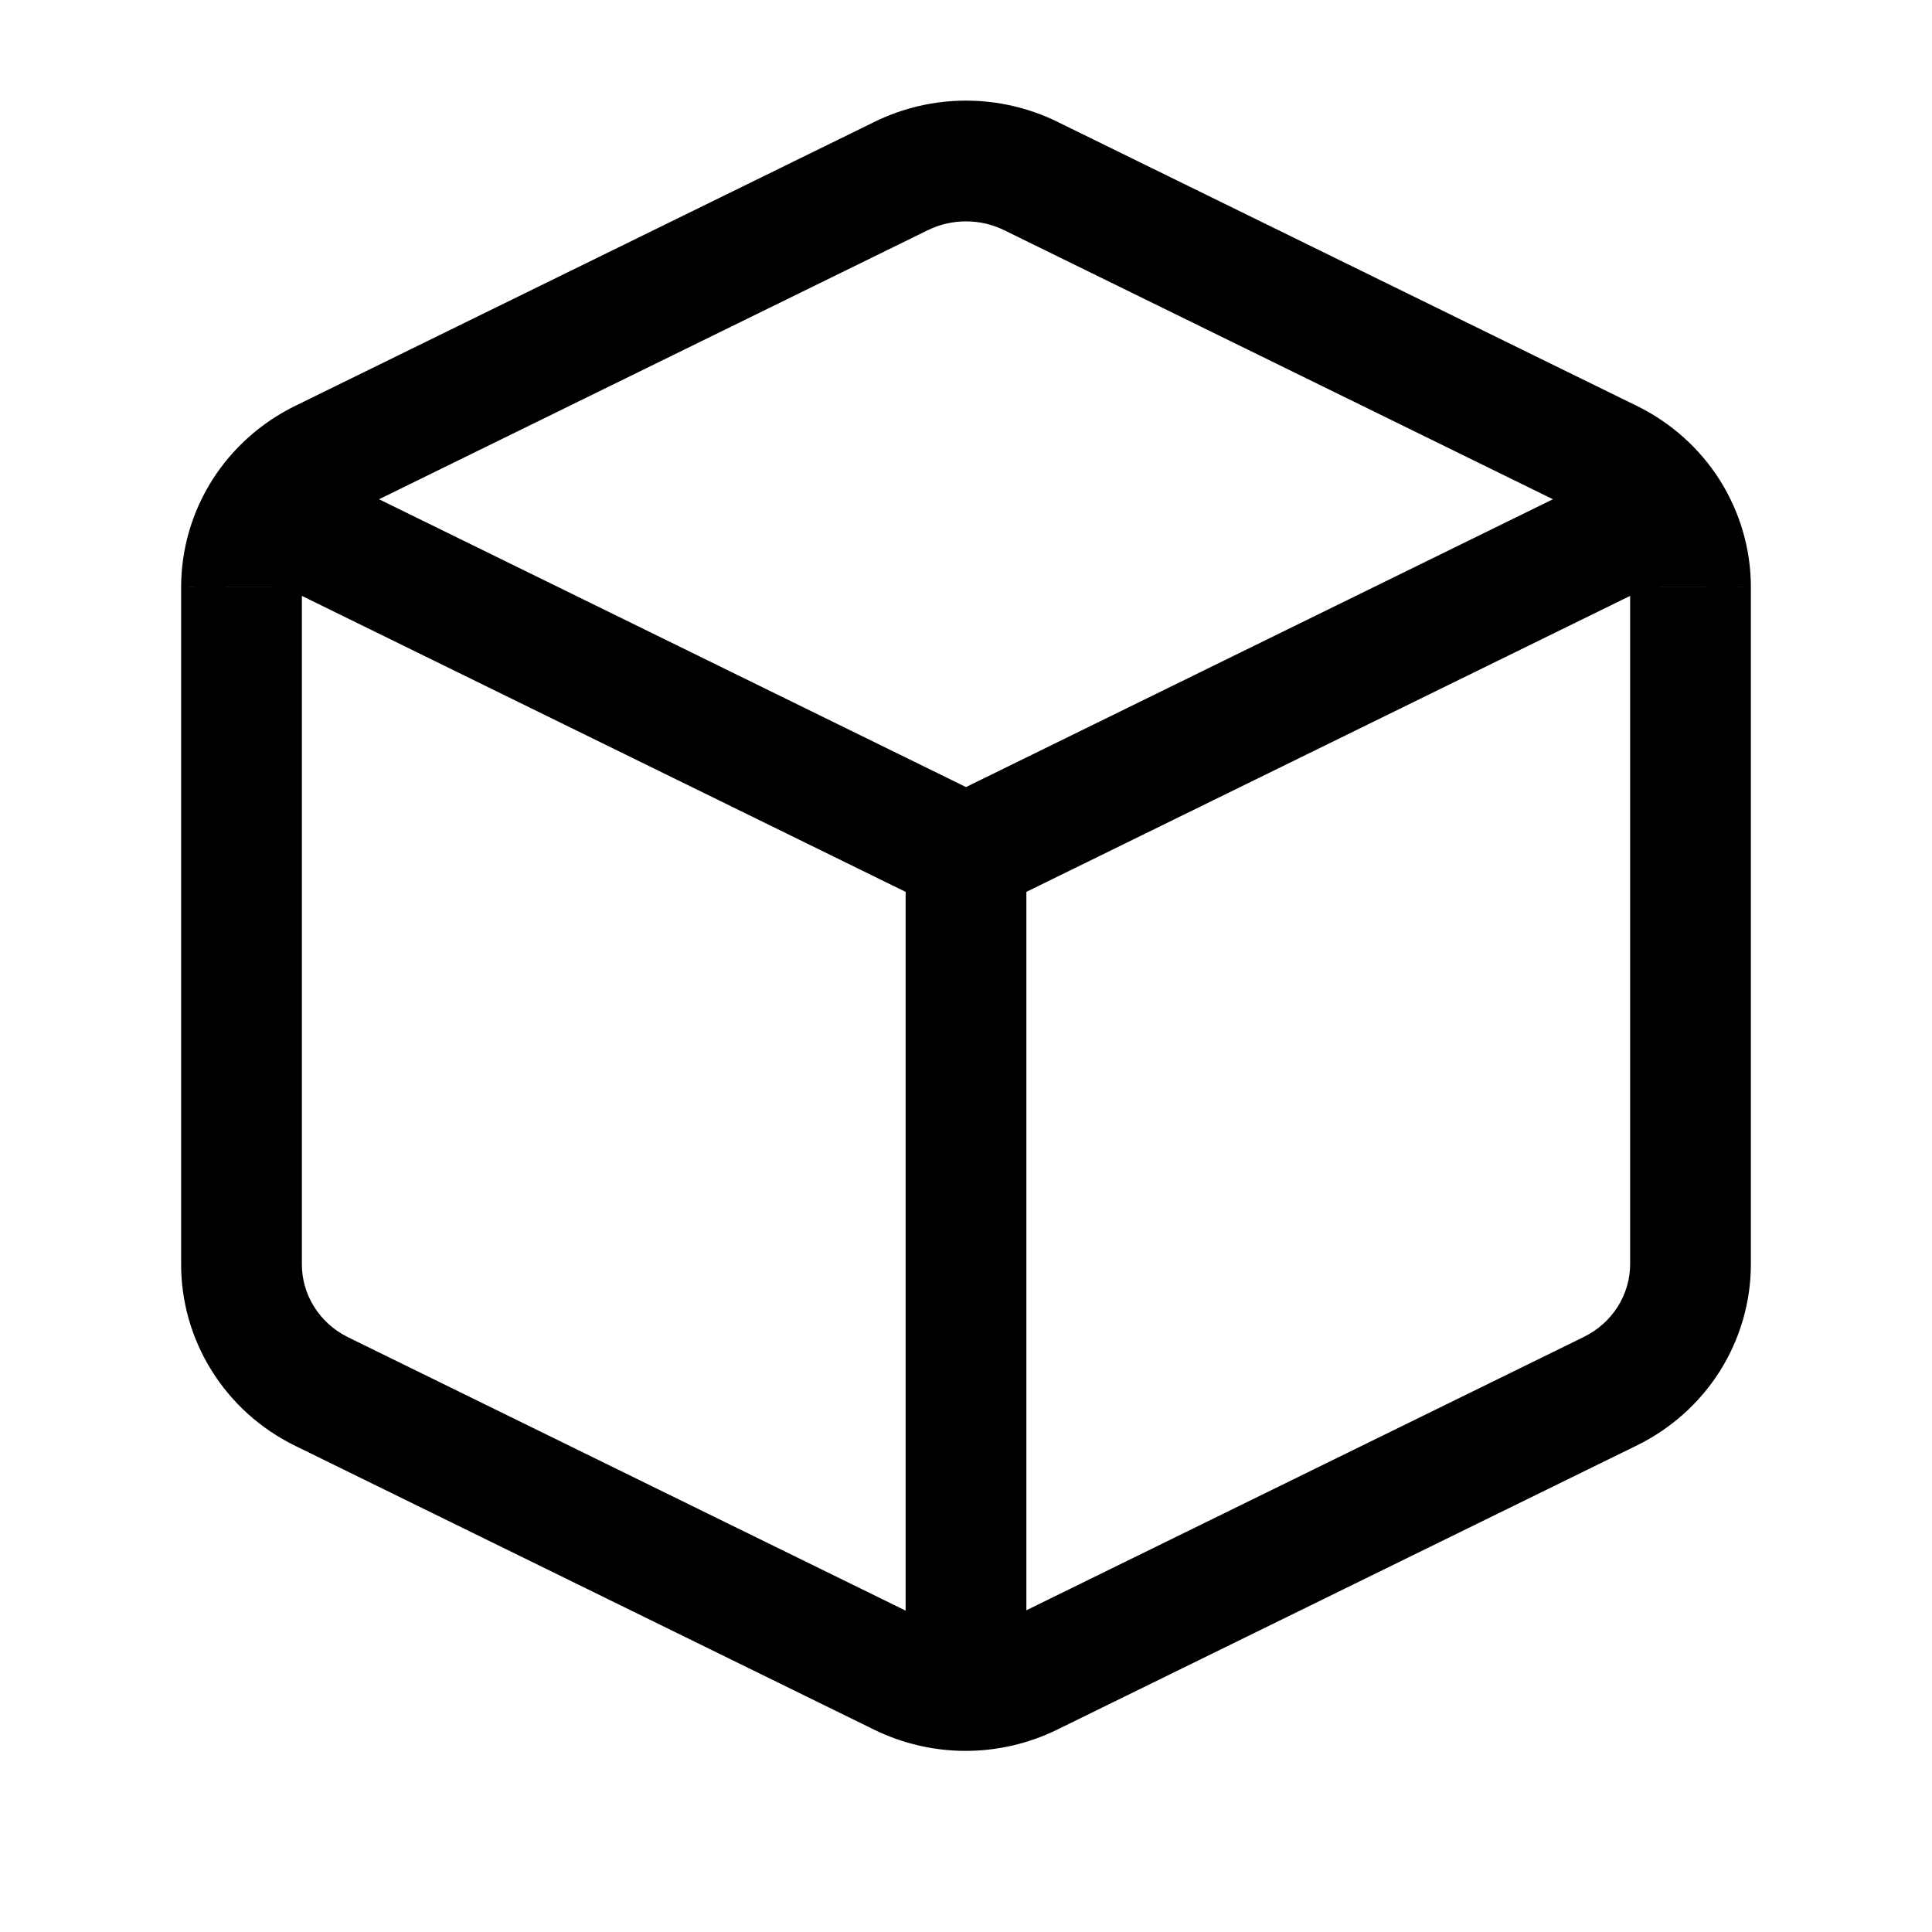
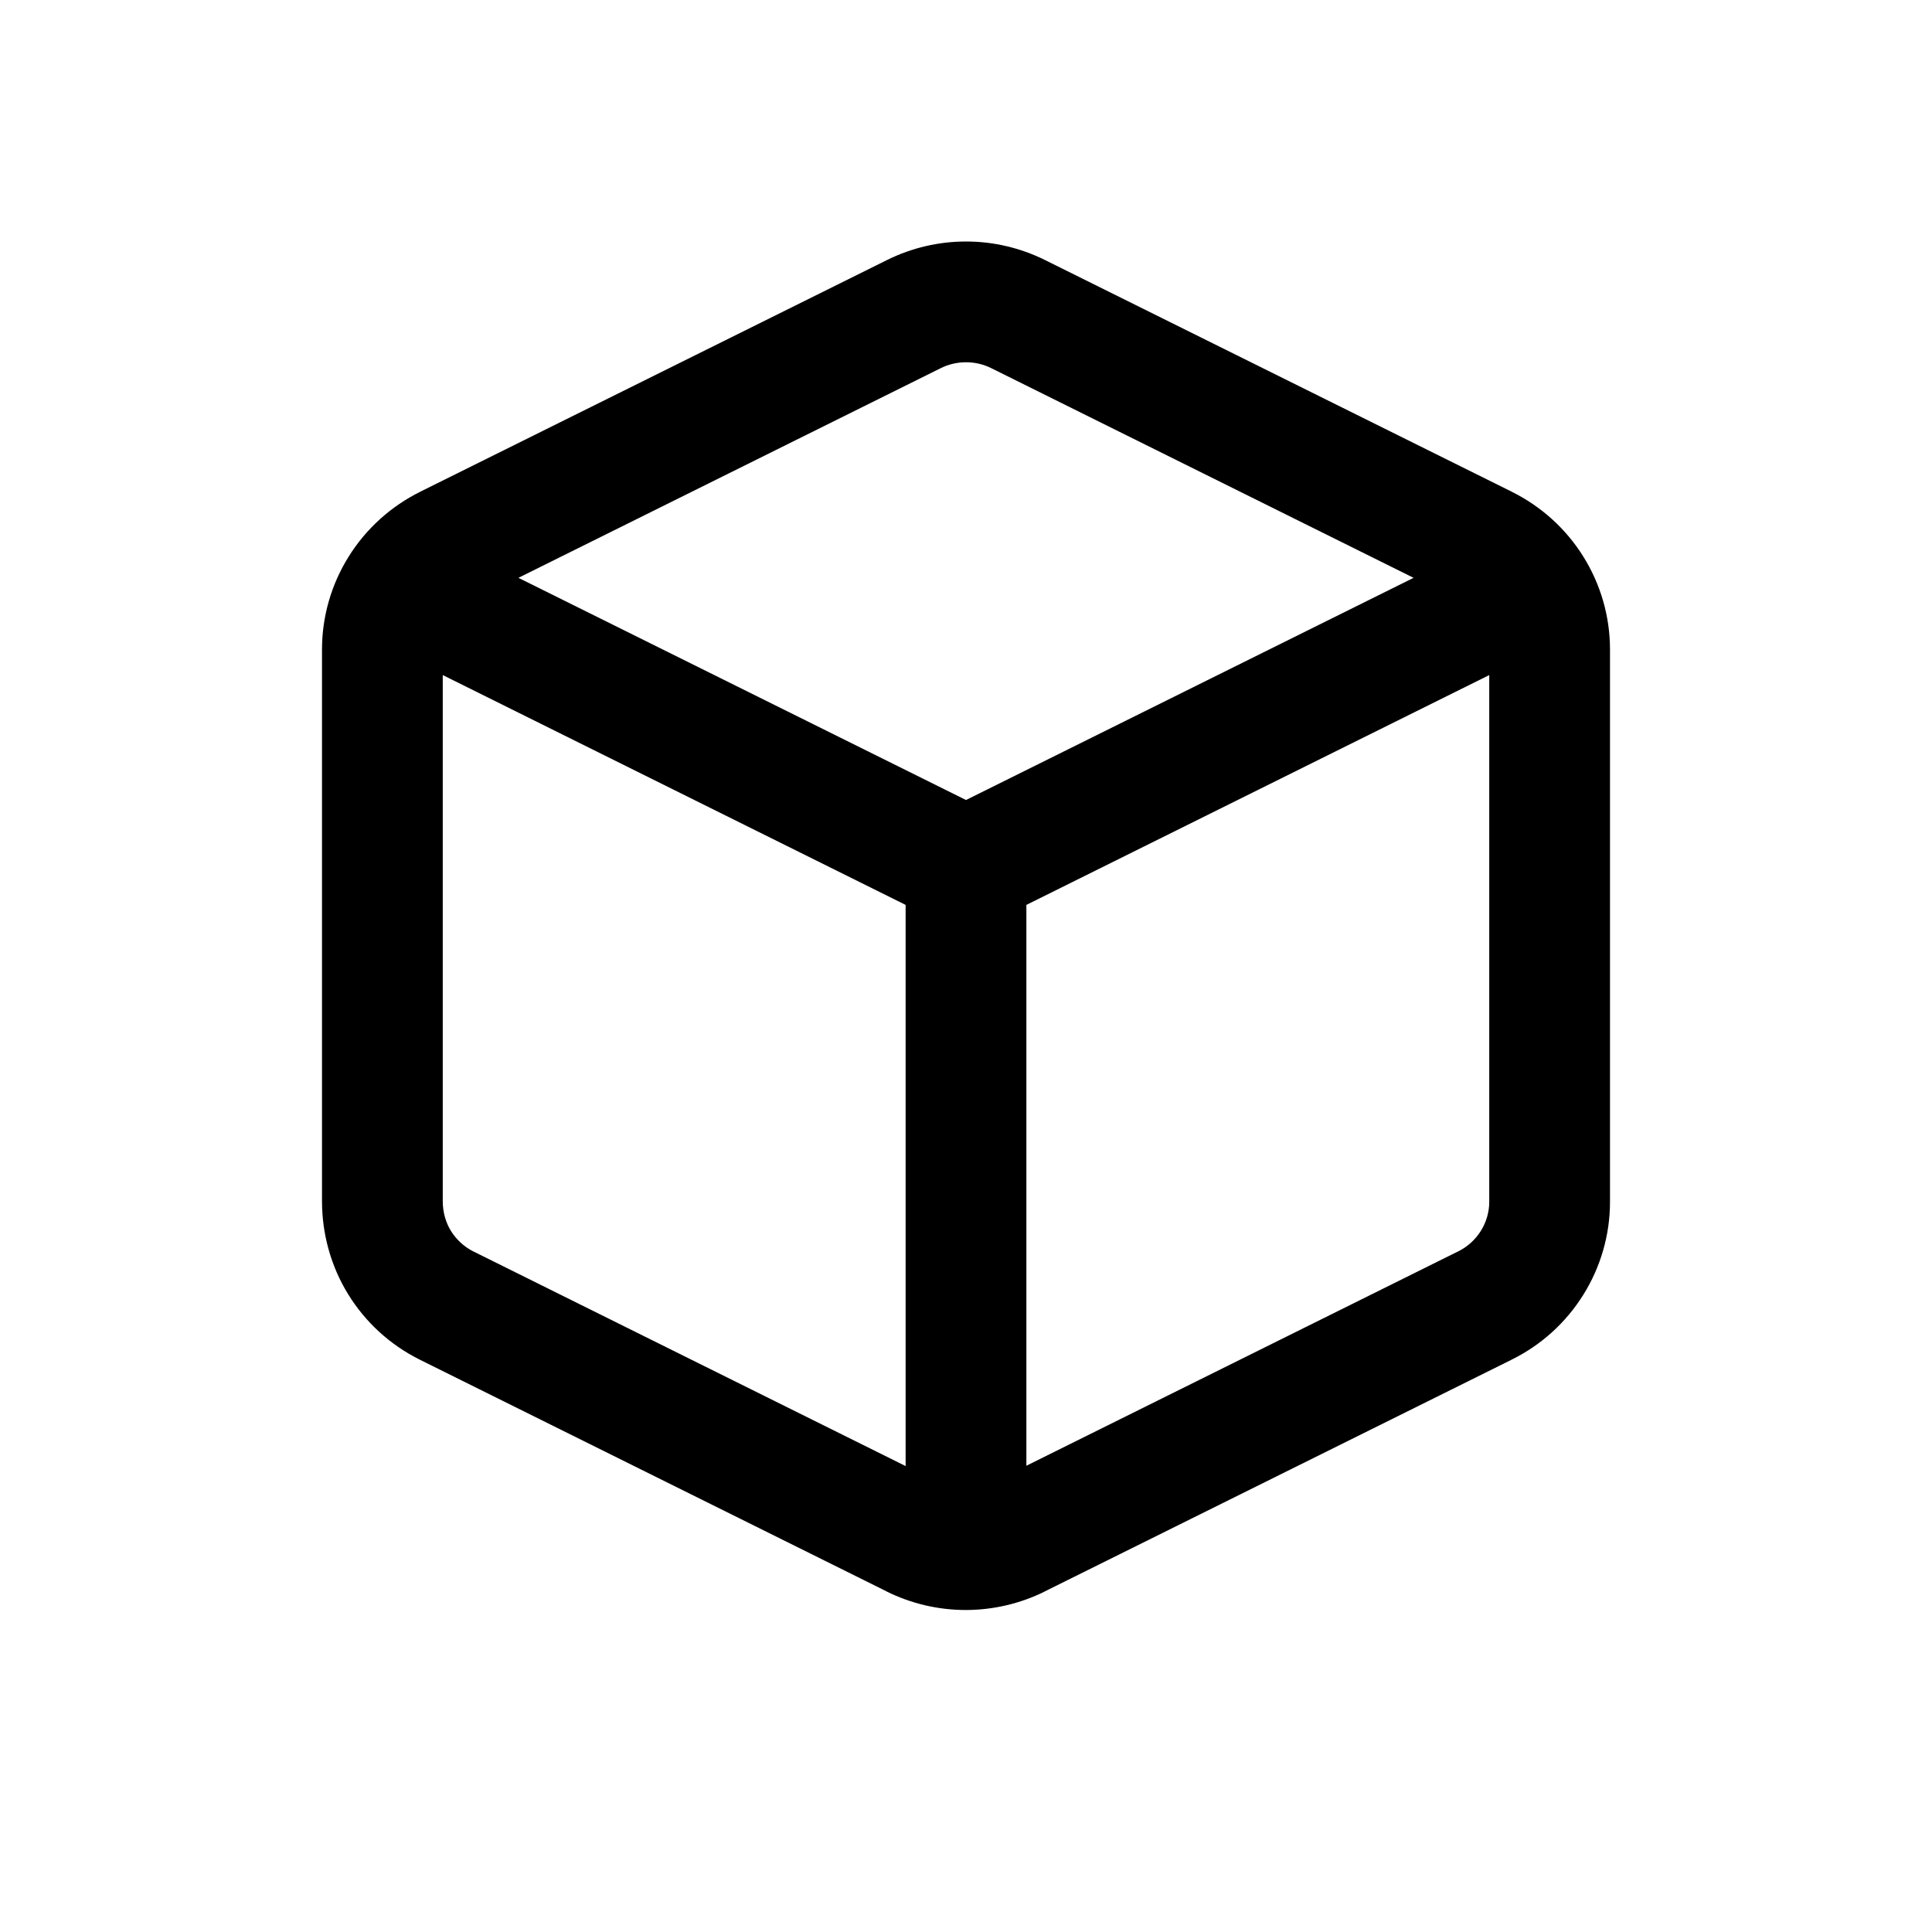
<svg xmlns="http://www.w3.org/2000/svg" width="24" height="24" viewBox="0 0 24 24" fill="none">
-   <path d="M12.801 2.184L13.131 1.511L13.13 1.51L12.801 2.184ZM20.001 5.714L19.671 6.388L19.672 6.389L20.001 5.714ZM21 7.294L21.75 7.294L21.75 7.293L21 7.294ZM21 15.704L21.75 15.704V15.704H21ZM20.001 17.284L19.672 16.609L19.671 16.61L20.001 17.284ZM12.801 20.813L12.471 20.14L12.471 20.14L12.801 20.813ZM11.19 20.813L11.52 20.14L11.52 20.14L11.19 20.813ZM3.99 17.284L3.658 17.956L3.66 17.957L3.99 17.284ZM3 15.695L3.75 15.7V15.695H3ZM3 7.294L2.25 7.293V7.294H3ZM3.999 5.714L4.328 6.389L4.329 6.388L3.999 5.714ZM11.199 2.184L10.87 1.51L10.869 1.511L11.199 2.184ZM12 2V2.75V2ZM3.618 5.667C3.246 5.485 2.797 5.639 2.615 6.011C2.432 6.383 2.586 6.832 2.958 7.014L3.618 5.667ZM21.042 7.014C21.414 6.832 21.568 6.383 21.385 6.011C21.203 5.639 20.754 5.485 20.382 5.667L21.042 7.014ZM11.25 20.99C11.25 21.404 11.586 21.74 12 21.74C12.414 21.74 12.75 21.404 12.75 20.99H11.25ZM12.471 2.858L19.671 6.388L20.331 5.041L13.131 1.511L12.471 2.858ZM19.672 6.389C19.849 6.474 19.995 6.606 20.096 6.766L21.364 5.964C21.112 5.566 20.753 5.247 20.329 5.04L19.672 6.389ZM20.096 6.766C20.197 6.926 20.25 7.109 20.25 7.294L21.75 7.293C21.75 6.823 21.615 6.362 21.364 5.964L20.096 6.766ZM20.25 7.294V15.704H21.75V7.294H20.25ZM20.25 15.704C20.25 15.889 20.197 16.072 20.096 16.232L21.364 17.034C21.615 16.636 21.75 16.175 21.75 15.704L20.25 15.704ZM20.096 16.232C19.995 16.392 19.849 16.523 19.672 16.609L20.329 17.958C20.753 17.751 21.112 17.432 21.364 17.034L20.096 16.232ZM19.671 16.61L12.471 20.14L13.131 21.487L20.331 17.957L19.671 16.61ZM12.471 20.14C12.324 20.212 12.161 20.25 11.995 20.25V21.75C12.389 21.75 12.778 21.66 13.131 21.487L12.471 20.14ZM11.995 20.25C11.83 20.25 11.667 20.212 11.52 20.14L10.86 21.487C11.213 21.66 11.602 21.75 11.995 21.75V20.25ZM11.52 20.14L4.32 16.61L3.66 17.957L10.86 21.487L11.52 20.14ZM4.322 16.611C4.146 16.524 4.001 16.392 3.901 16.231L2.628 17.024C2.877 17.425 3.235 17.747 3.658 17.956L4.322 16.611ZM3.901 16.231C3.8 16.07 3.749 15.886 3.75 15.7L2.25 15.69C2.247 16.162 2.378 16.624 2.628 17.024L3.901 16.231ZM3.75 15.695V7.294H2.25V15.695H3.75ZM3.75 7.294C3.75 7.109 3.803 6.926 3.904 6.766L2.636 5.964C2.385 6.362 2.25 6.823 2.25 7.293L3.75 7.294ZM3.904 6.766C4.005 6.606 4.151 6.474 4.328 6.389L3.671 5.04C3.247 5.247 2.888 5.566 2.636 5.964L3.904 6.766ZM4.329 6.388L11.529 2.858L10.869 1.511L3.669 5.041L4.329 6.388ZM11.527 2.859C11.674 2.787 11.835 2.75 12 2.75V1.25C11.609 1.25 11.222 1.339 10.87 1.51L11.527 2.859ZM12 2.75C12.165 2.75 12.326 2.787 12.473 2.859L13.13 1.51C12.778 1.339 12.391 1.25 12 1.25V2.75ZM2.958 7.014L11.67 11.285L12.33 9.939L3.618 5.667L2.958 7.014ZM12.33 11.285L21.042 7.014L20.382 5.667L11.67 9.939L12.33 11.285ZM12.75 20.99V10.612H11.25V20.99H12.75Z" fill="currentColor" />
+   <path fill-rule="evenodd" clip-rule="evenodd" d="M11.687 4.573C11.687 4.573 11.687 4.573 11.687 4.573L6.44 7.178L12 9.938L17.56 7.178L12.313 4.573C12.313 4.573 12.313 4.573 12.313 4.573C12.216 4.525 12.109 4.5 12 4.5C11.891 4.5 11.784 4.525 11.687 4.573ZM18.5 8.386L12.75 11.241V18.208L18.112 15.546L18.113 15.546C18.23 15.488 18.328 15.399 18.396 15.29C18.464 15.181 18.5 15.056 18.5 14.929V8.386ZM11.25 18.212V11.241L5.5 8.386V14.922C5.5 15.055 5.536 15.184 5.601 15.29C5.669 15.399 5.766 15.489 5.882 15.547C5.883 15.547 5.883 15.547 5.883 15.547L11.25 18.212ZM5.223 6.107L11.021 3.229L11.023 3.228C11.327 3.078 11.661 3 12 3C12.339 3 12.673 3.078 12.977 3.228L12.979 3.229L18.777 6.107C18.777 6.108 18.778 6.108 18.778 6.108C19.144 6.289 19.452 6.567 19.668 6.913C19.885 7.26 20 7.66 20 8.068V8.069V14.93V14.93C20 15.338 19.885 15.738 19.668 16.085C19.452 16.431 19.144 16.71 18.778 16.89C18.777 16.89 18.777 16.891 18.777 16.891L12.979 19.769C12.979 19.77 12.979 19.77 12.979 19.77C12.674 19.921 12.337 20 11.996 20C11.656 20 11.319 19.921 11.014 19.77C11.014 19.77 11.014 19.77 11.014 19.769L5.214 16.89L5.212 16.889C4.846 16.706 4.538 16.425 4.324 16.076C4.107 15.724 4 15.32 4 14.922V8.069L4 8.068C4 7.66 4.115 7.26 4.332 6.913C4.548 6.567 4.856 6.289 5.222 6.108C5.222 6.108 5.223 6.108 5.223 6.107Z" fill="currentColor" />
</svg>
